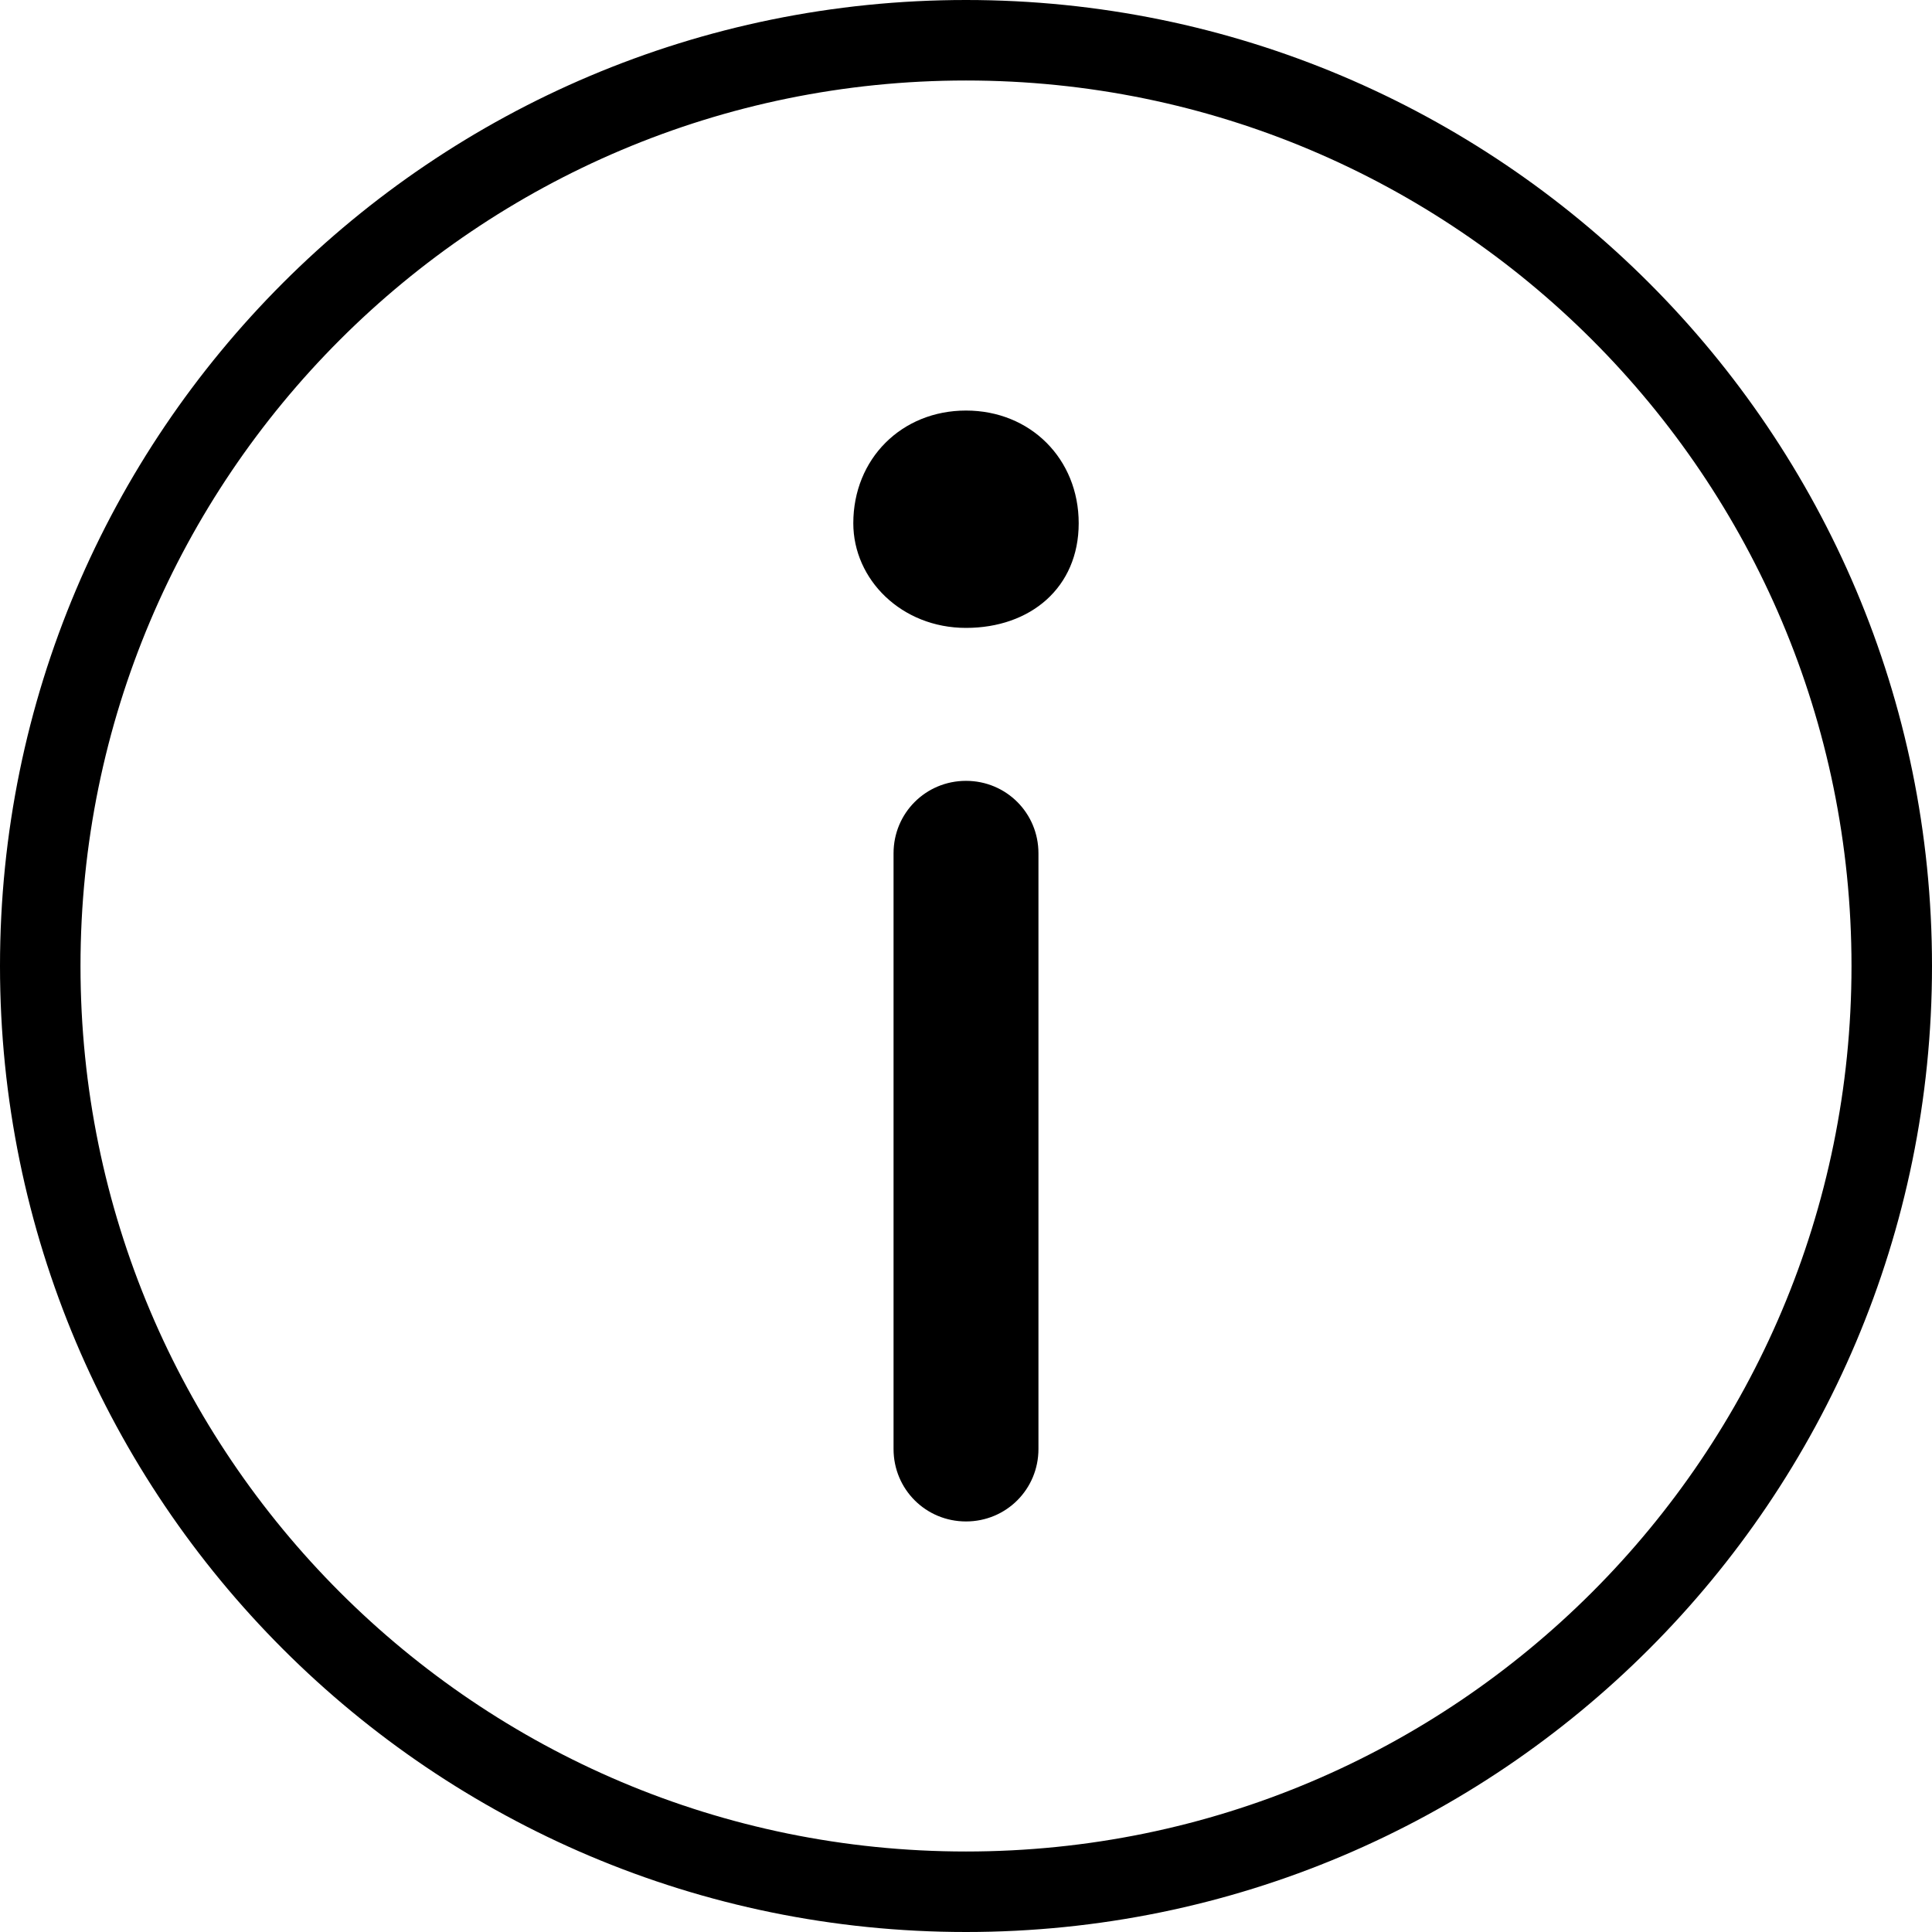
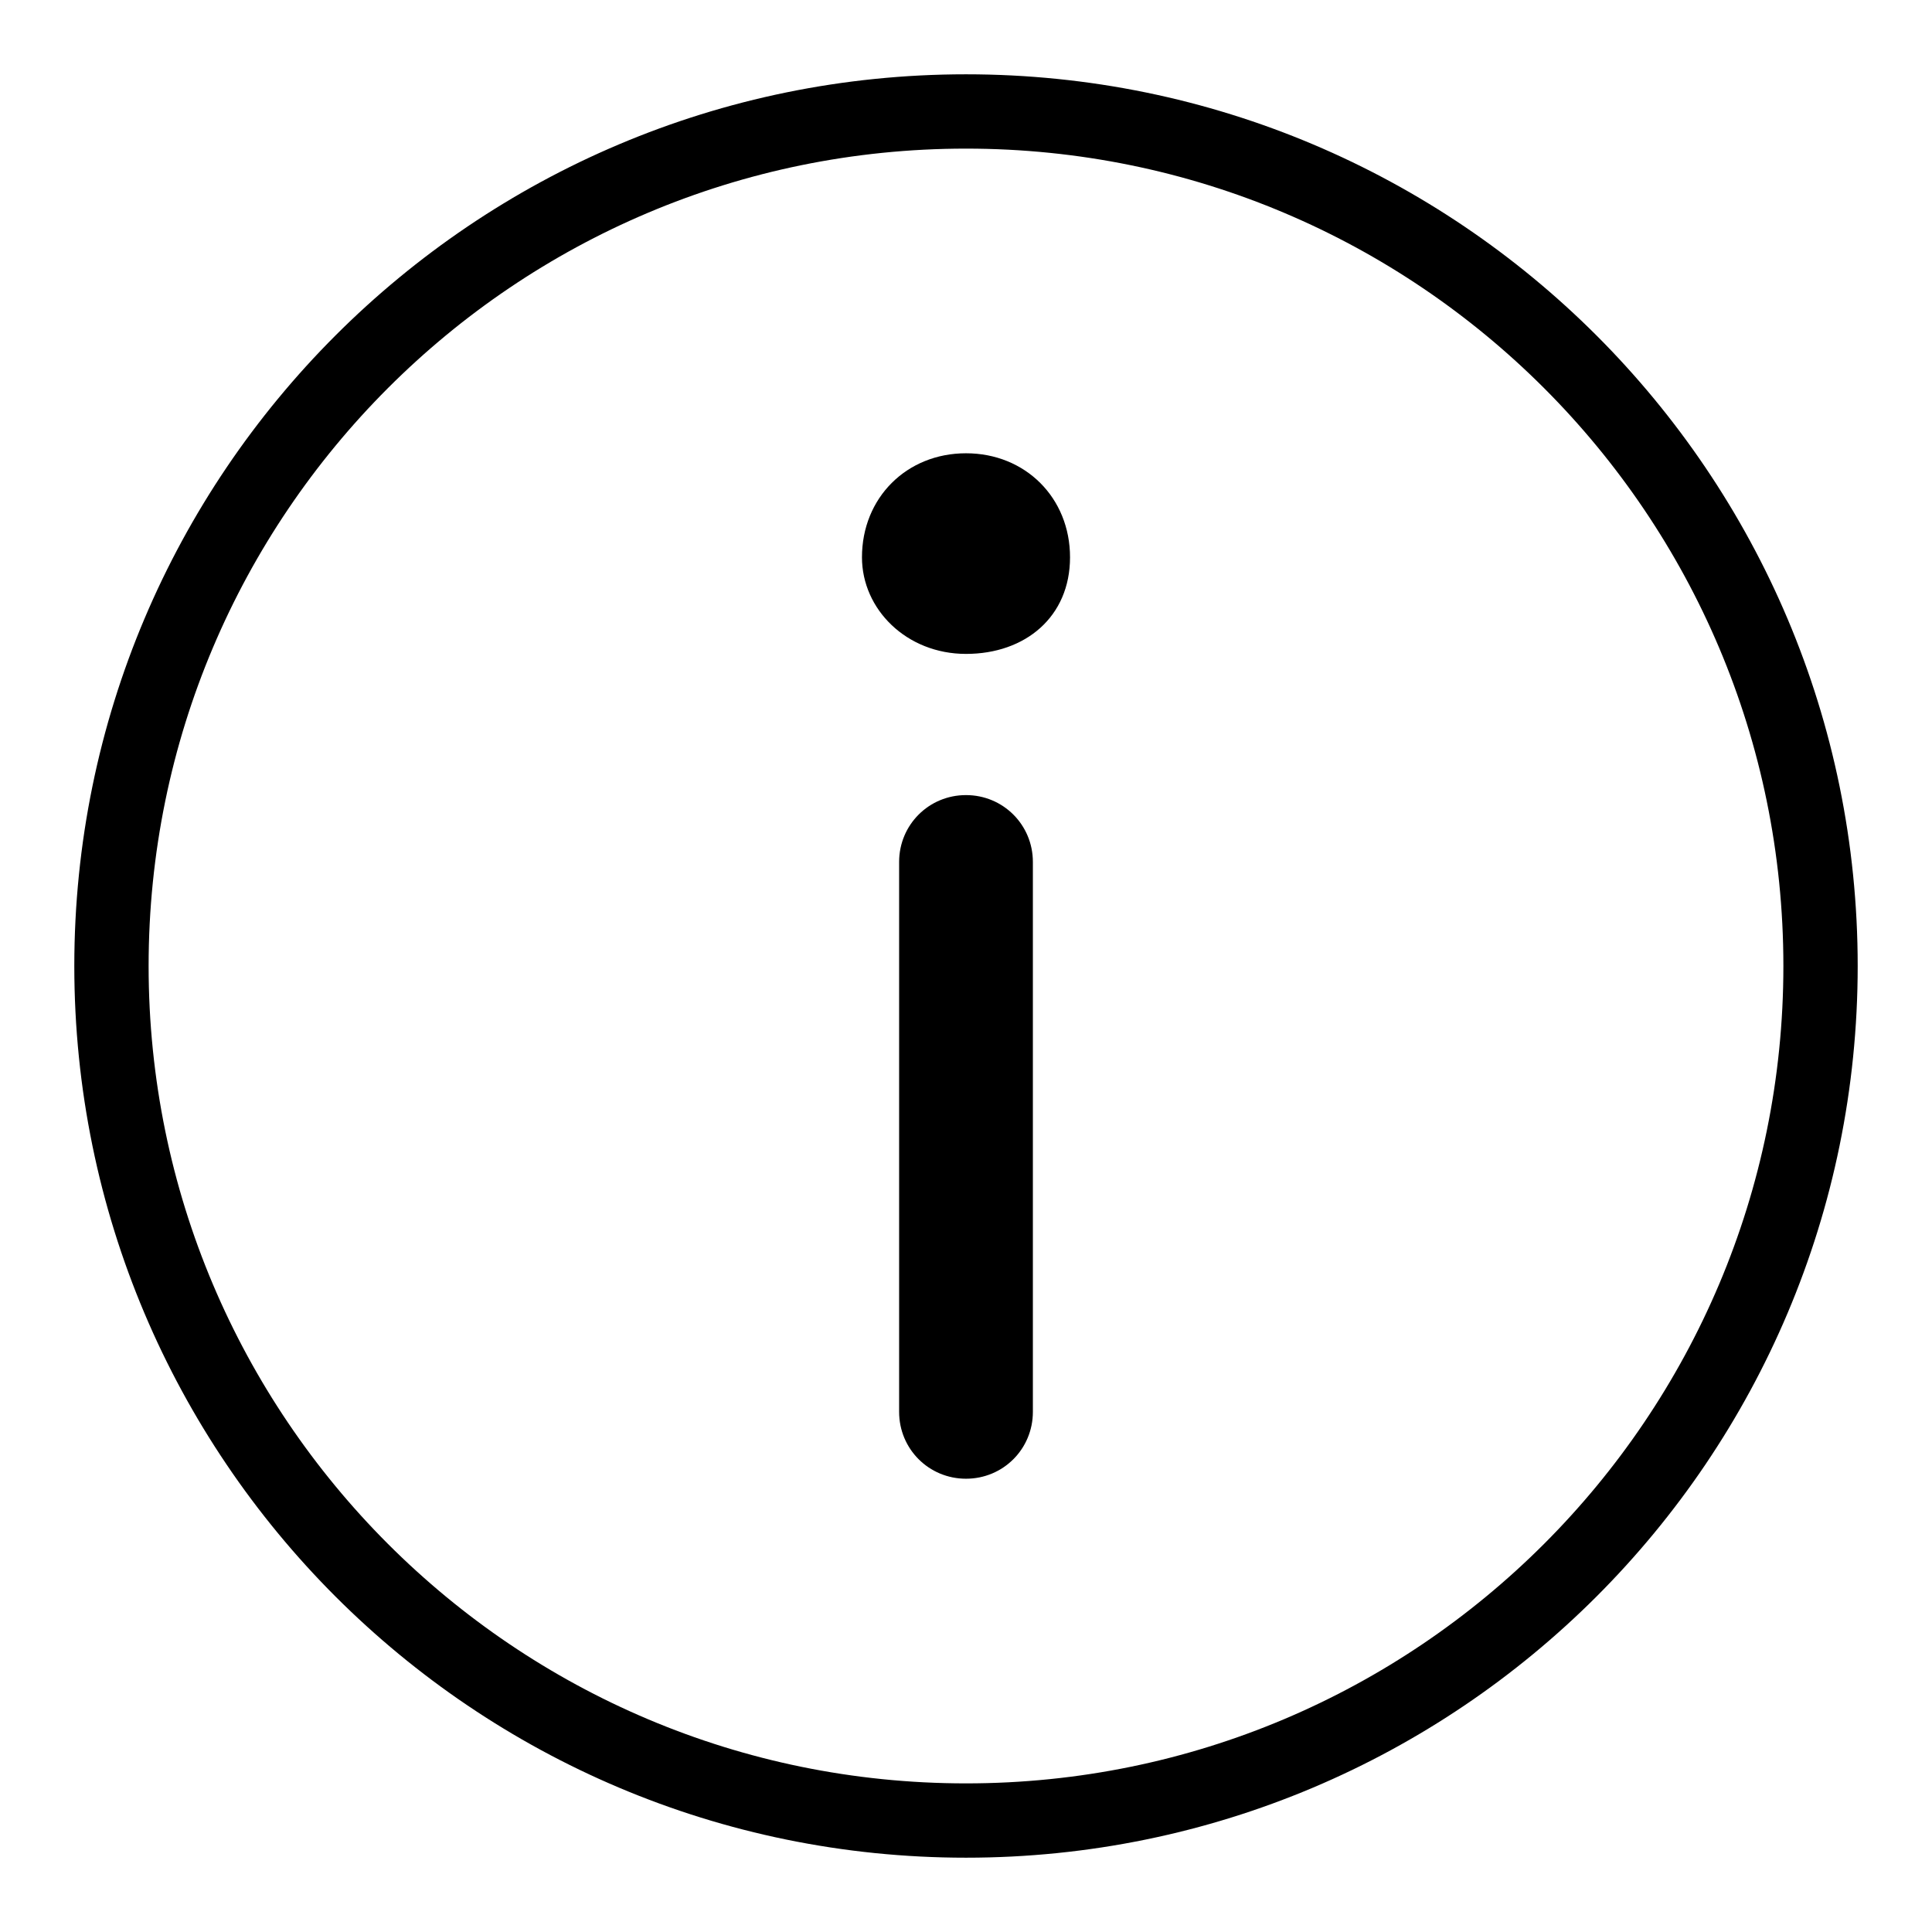
- <svg xmlns="http://www.w3.org/2000/svg" version="1.1" width="24" height="24" viewBox="0 0 24 24">
+ <svg xmlns="http://www.w3.org/2000/svg" id="m-svg__information" viewBox="-1 -1 26 26">
  <circle stroke="currentColor" fill="none" stroke-miterlimit="10" class="st0" cx="12" cy="12" r="11.5" />
  <path fill="currentColor" d="M10.6,6.5c0-0.8,0.6-1.4,1.4-1.4s1.4,0.6,1.4,1.4S12.8,7.8,12,7.8S10.6,7.2,10.6,6.5z" />
  <path fill="currentColor" d="M12,9.7c-0.5,0-0.9,0.4-0.9,0.9V18c0,0.5,0.4,0.9,0.9,0.9s0.9-0.4,0.9-0.9v-7.4C12.9,10.1,12.5,9.7,12,9.7z" />
</svg>
